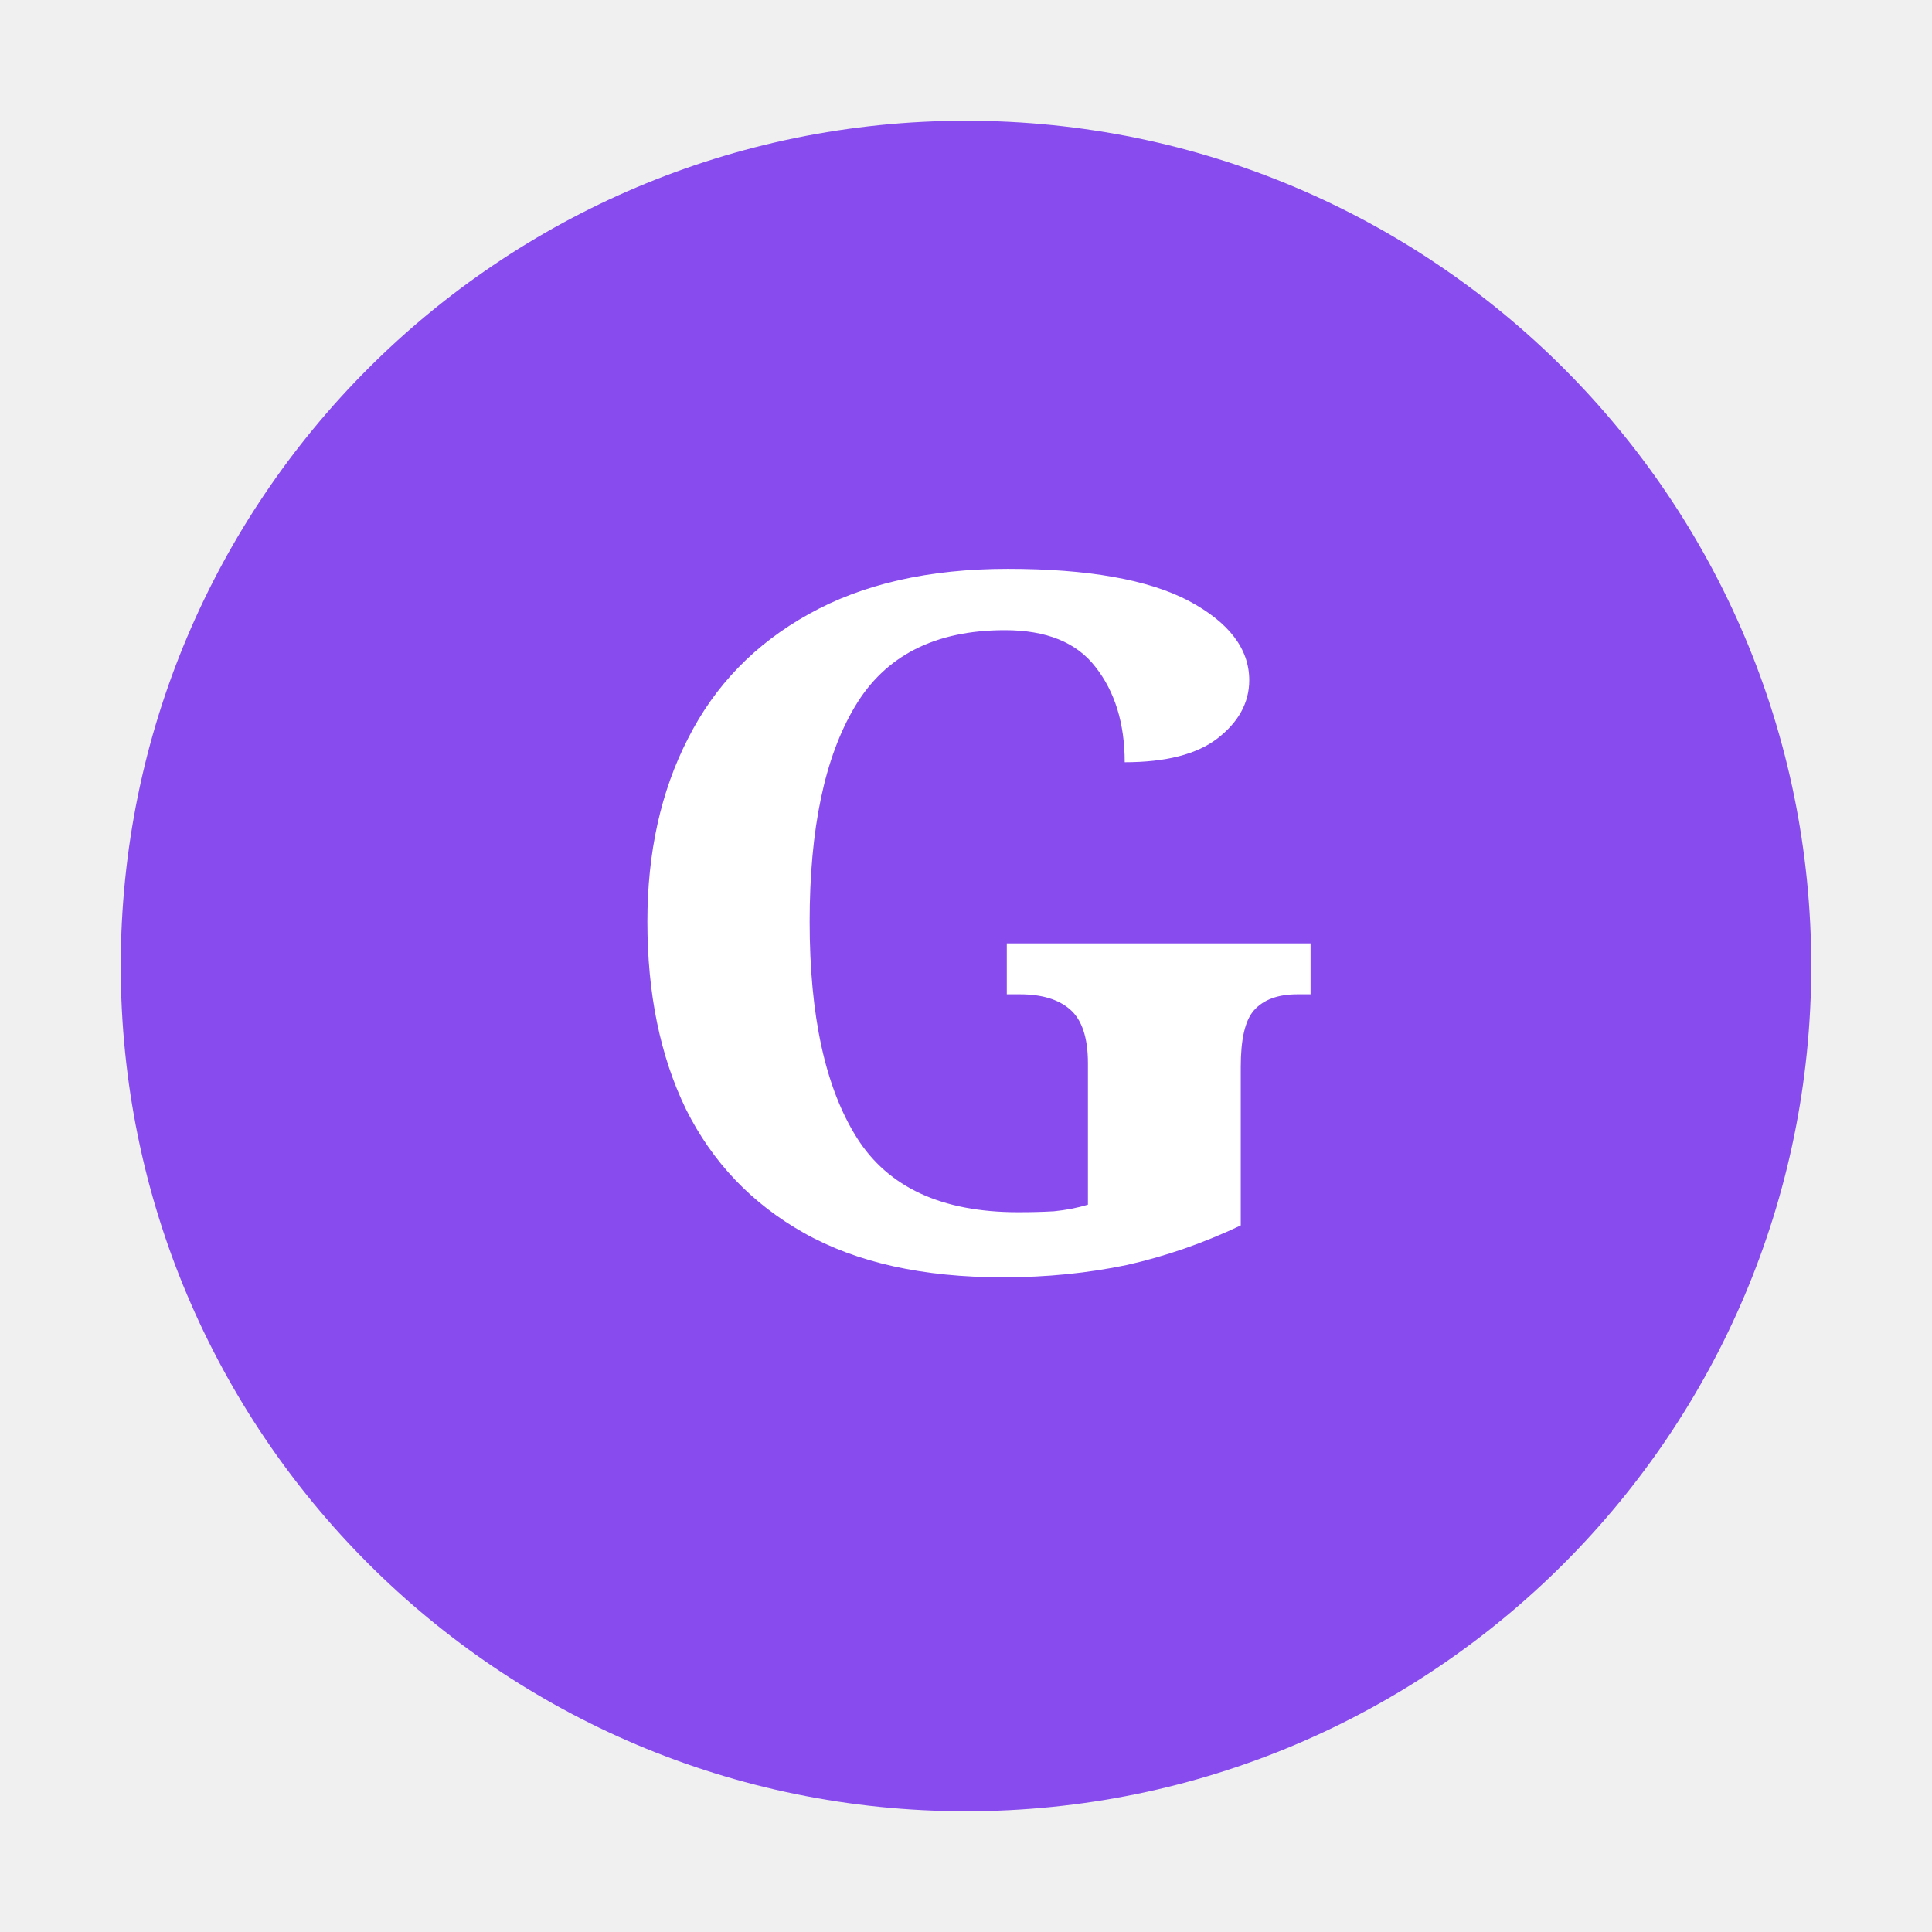
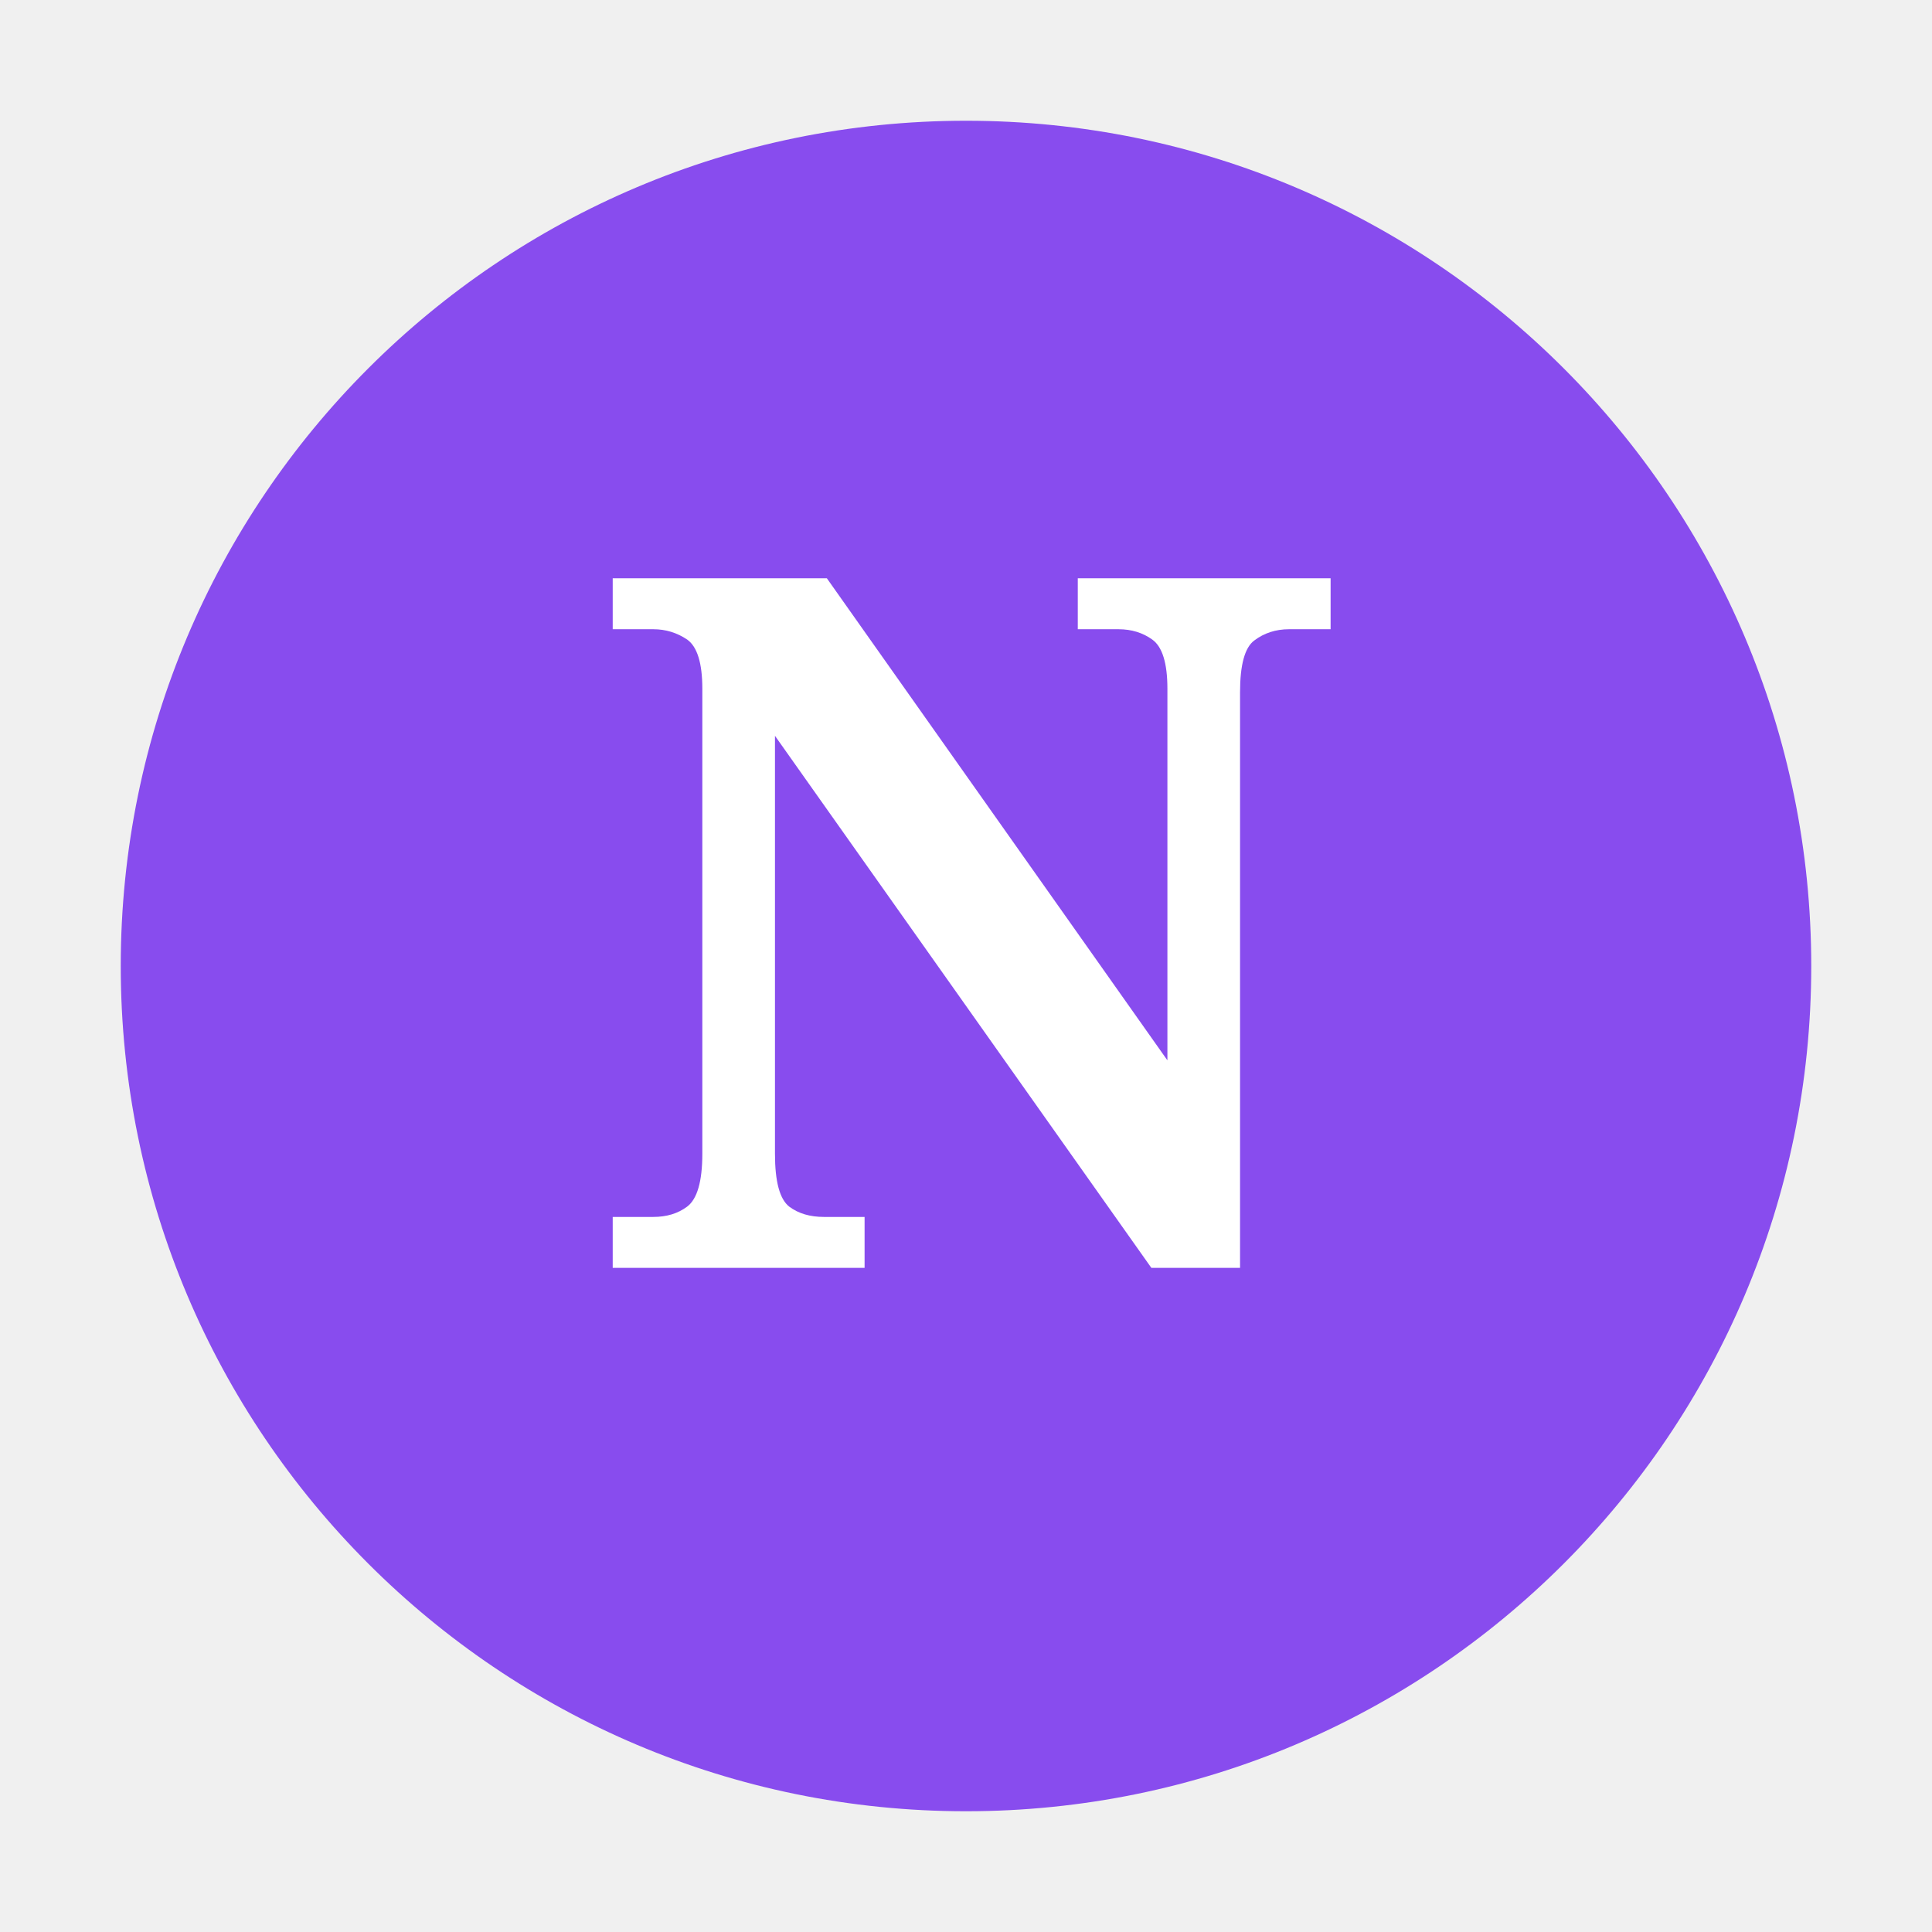
<svg xmlns="http://www.w3.org/2000/svg" width="32" height="32" viewBox="0 0 32 32">
  <circle cx="16" cy="16" r="14" fill="#7c3aed" opacity="0.9" />
-   <text x="16" y="21" text-anchor="middle" fill="white" font-family="serif" font-size="16" font-weight="bold">G</text>
+   <text x="16" y="21" text-anchor="middle" fill="white" font-family="serif" font-size="16" font-weight="bold">N</text>
</svg>
